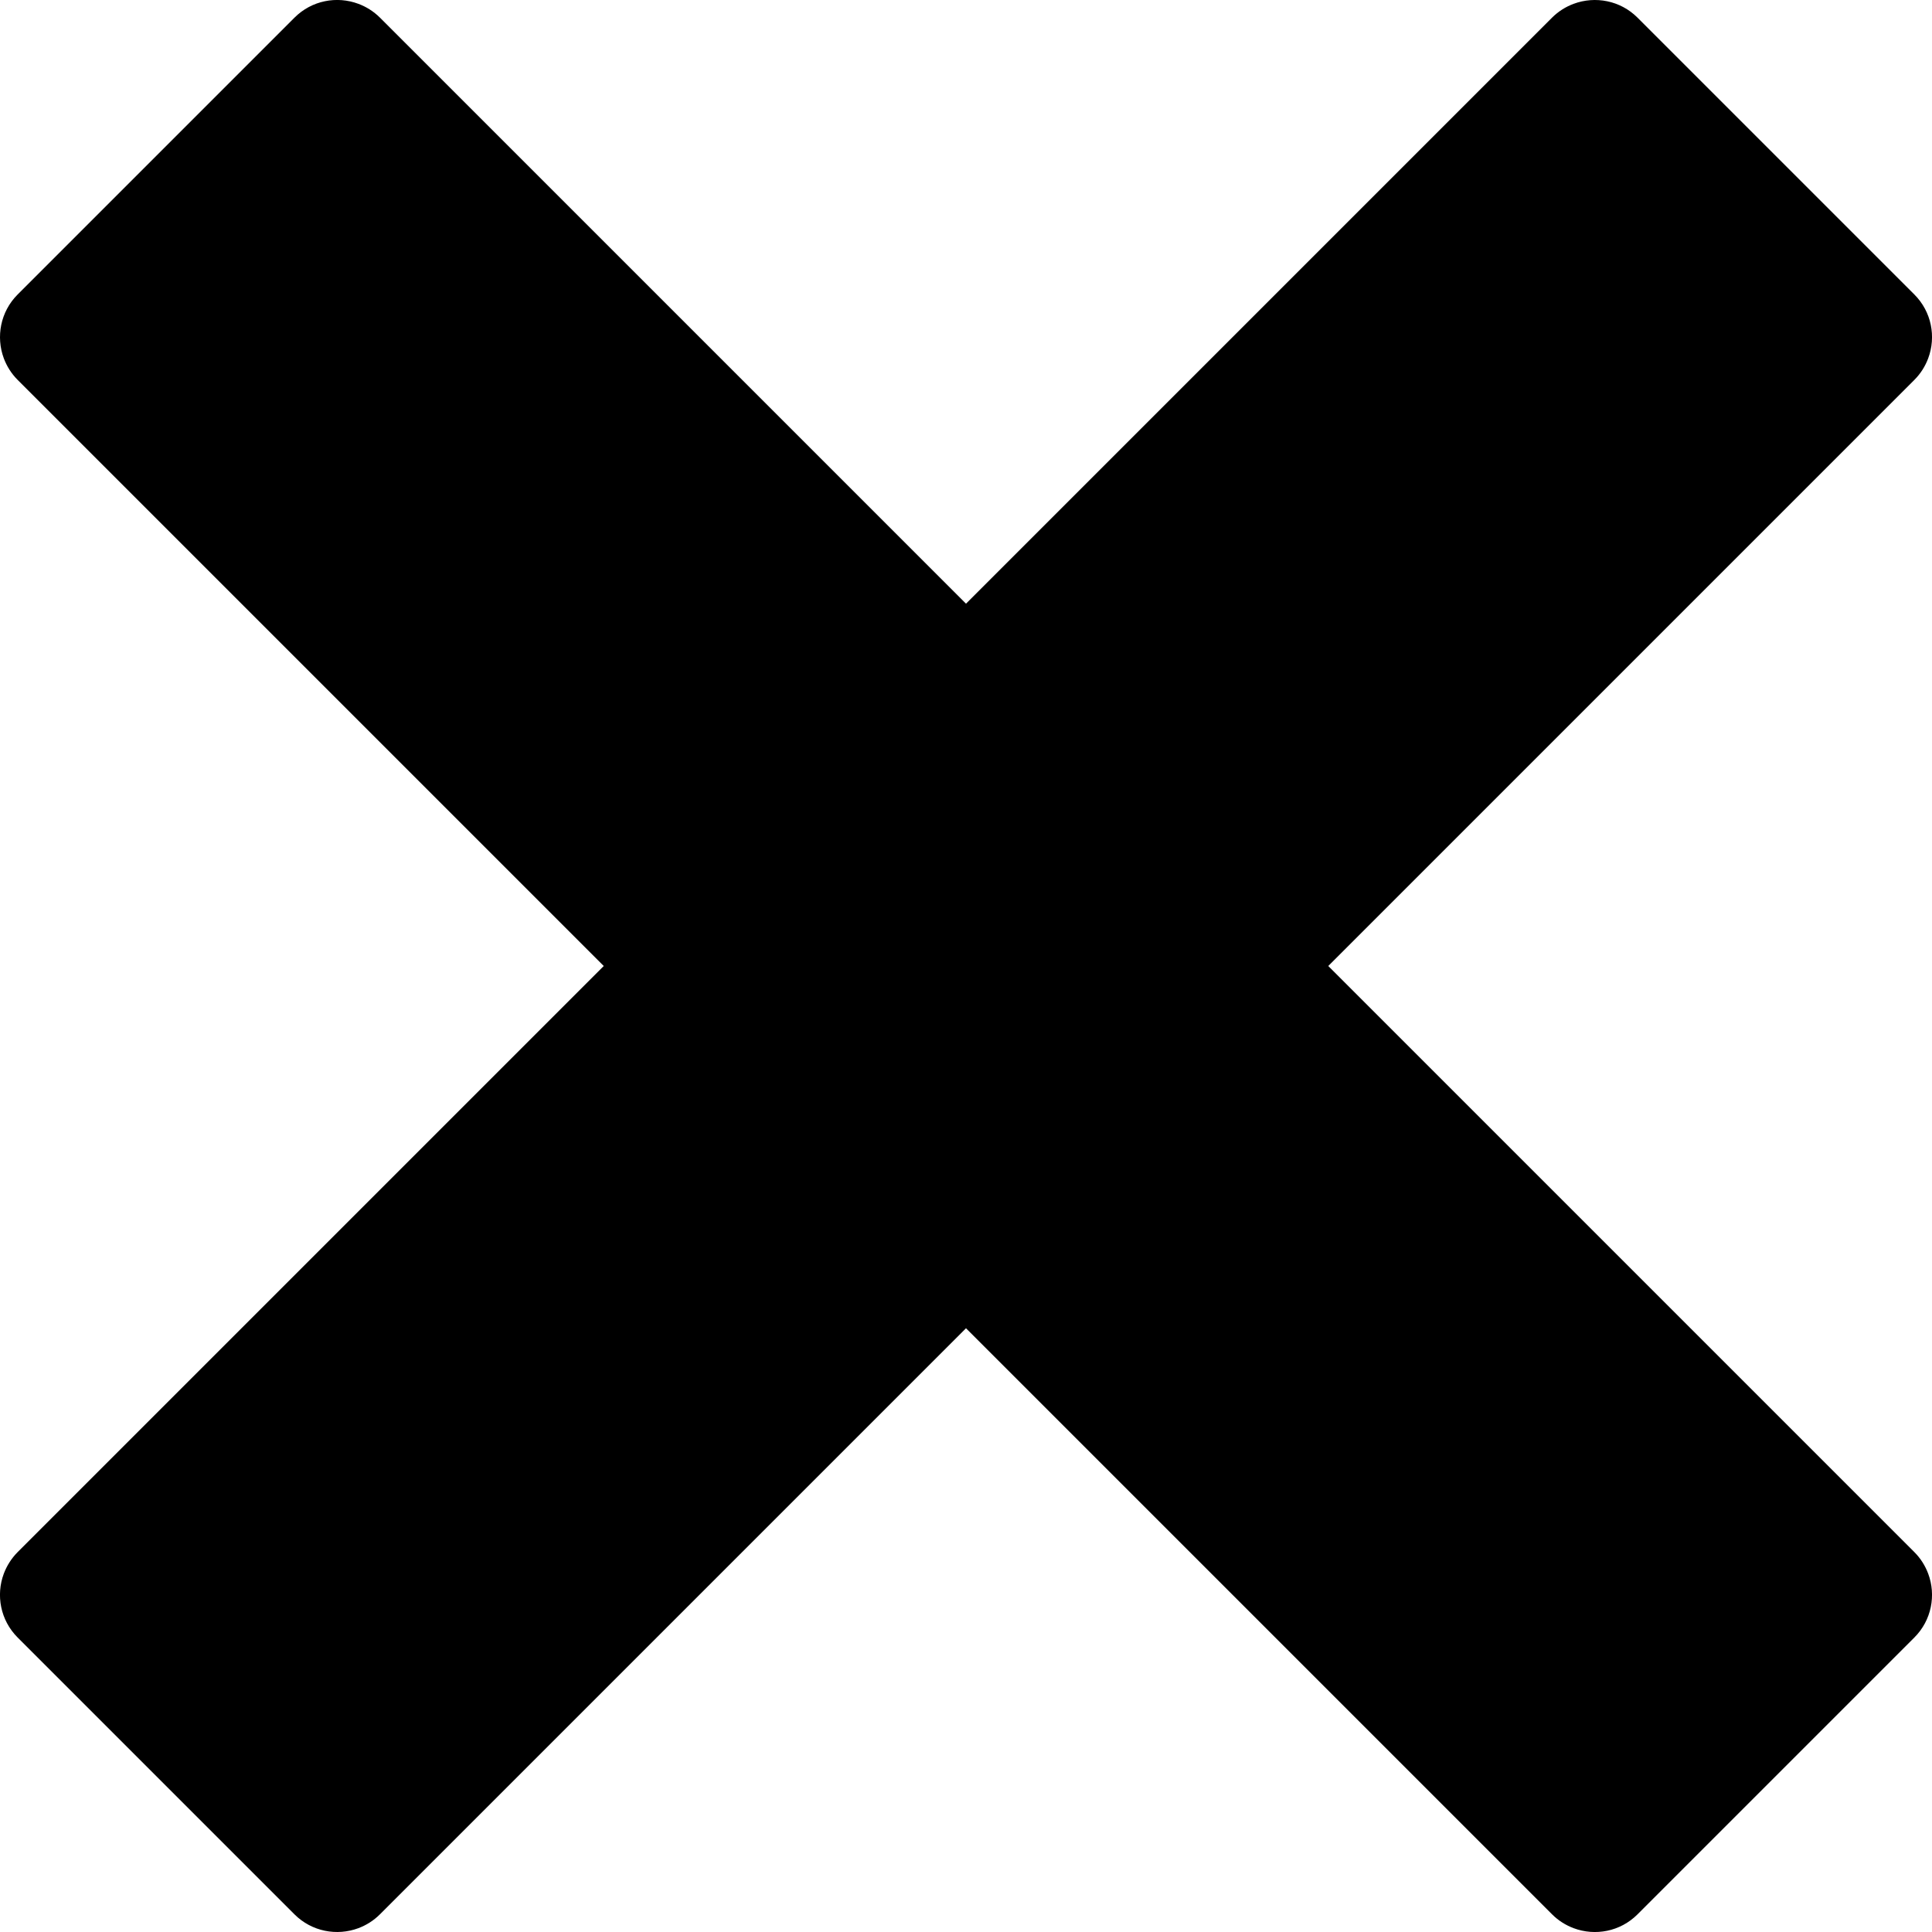
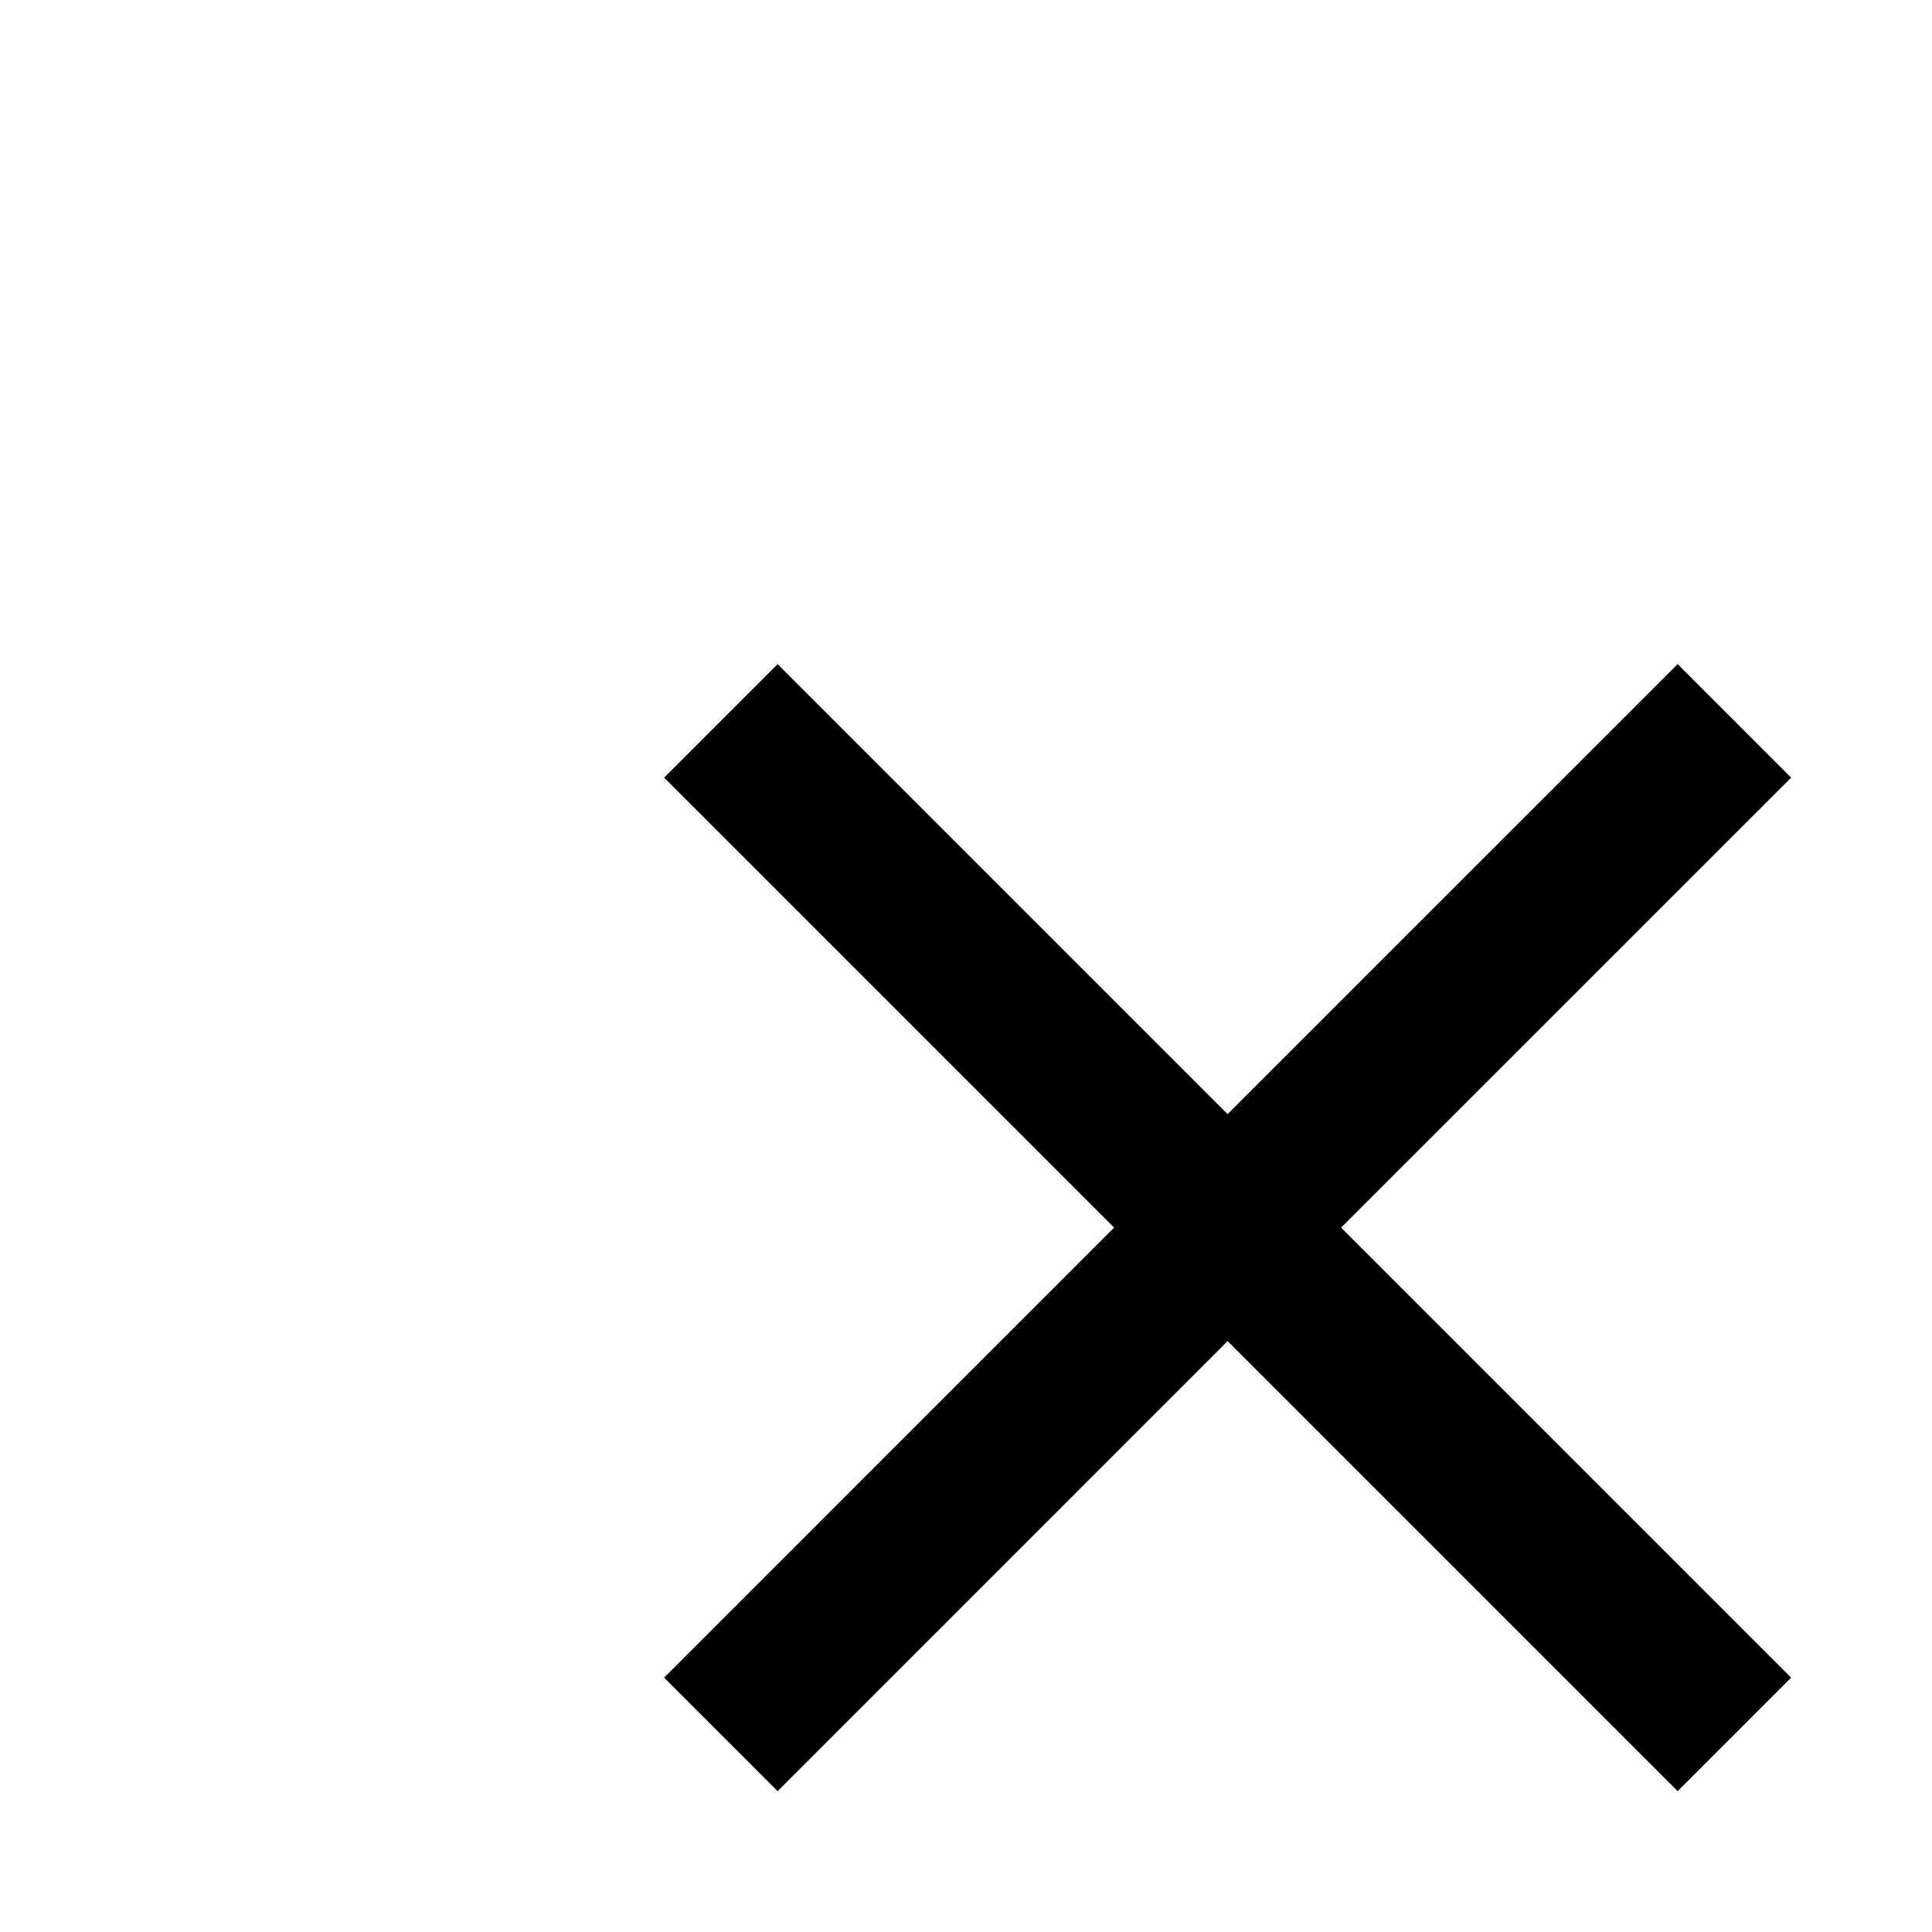
<svg xmlns="http://www.w3.org/2000/svg" version="1.1" width="32" height="32" viewBox="0 0 32 32">
-   <path fill="#000000" d="M31.708 25.708c-0-0-0-0-0-0l-9.708-9.708 9.708-9.708c0-0 0-0 0-0 0.105-0.105 0.18-0.227 0.229-0.357 0.133-0.356 0.057-0.771-0.229-1.057l-4.586-4.586c-0.286-0.286-0.702-0.361-1.057-0.229-0.13 0.048-0.252 0.124-0.357 0.228 0 0-0 0-0 0l-9.708 9.708-9.708-9.708c-0-0-0-0-0-0-0.105-0.104-0.227-0.18-0.357-0.228-0.356-0.133-0.771-0.057-1.057 0.229l-4.586 4.586c-0.286 0.286-0.361 0.702-0.229 1.057 0.049 0.13 0.124 0.252 0.229 0.357 0 0 0 0 0 0l9.708 9.708-9.708 9.708c-0 0-0 0-0 0-0.104 0.105-0.18 0.227-0.229 0.357-0.133 0.355-0.057 0.771 0.229 1.057l4.586 4.586c0.286 0.286 0.702 0.361 1.057 0.229 0.13-0.049 0.252-0.124 0.357-0.229 0-0 0-0 0-0l9.708-9.708 9.708 9.708c0 0 0 0 0 0 0.105 0.105 0.227 0.18 0.357 0.229 0.356 0.133 0.771 0.057 1.057-0.229l4.586-4.586c0.286-0.286 0.362-0.702 0.229-1.057-0.049-0.13-0.124-0.252-0.229-0.357z" />
+   <path d="M29.667 12.88L27.787 11L20.333 18.453L12.88 11L11 12.88L18.453 20.333L11 27.787L12.88 29.667L20.333 22.213L27.787 29.667L29.667 27.787L22.213 20.333L29.667 12.88Z" />
</svg>
